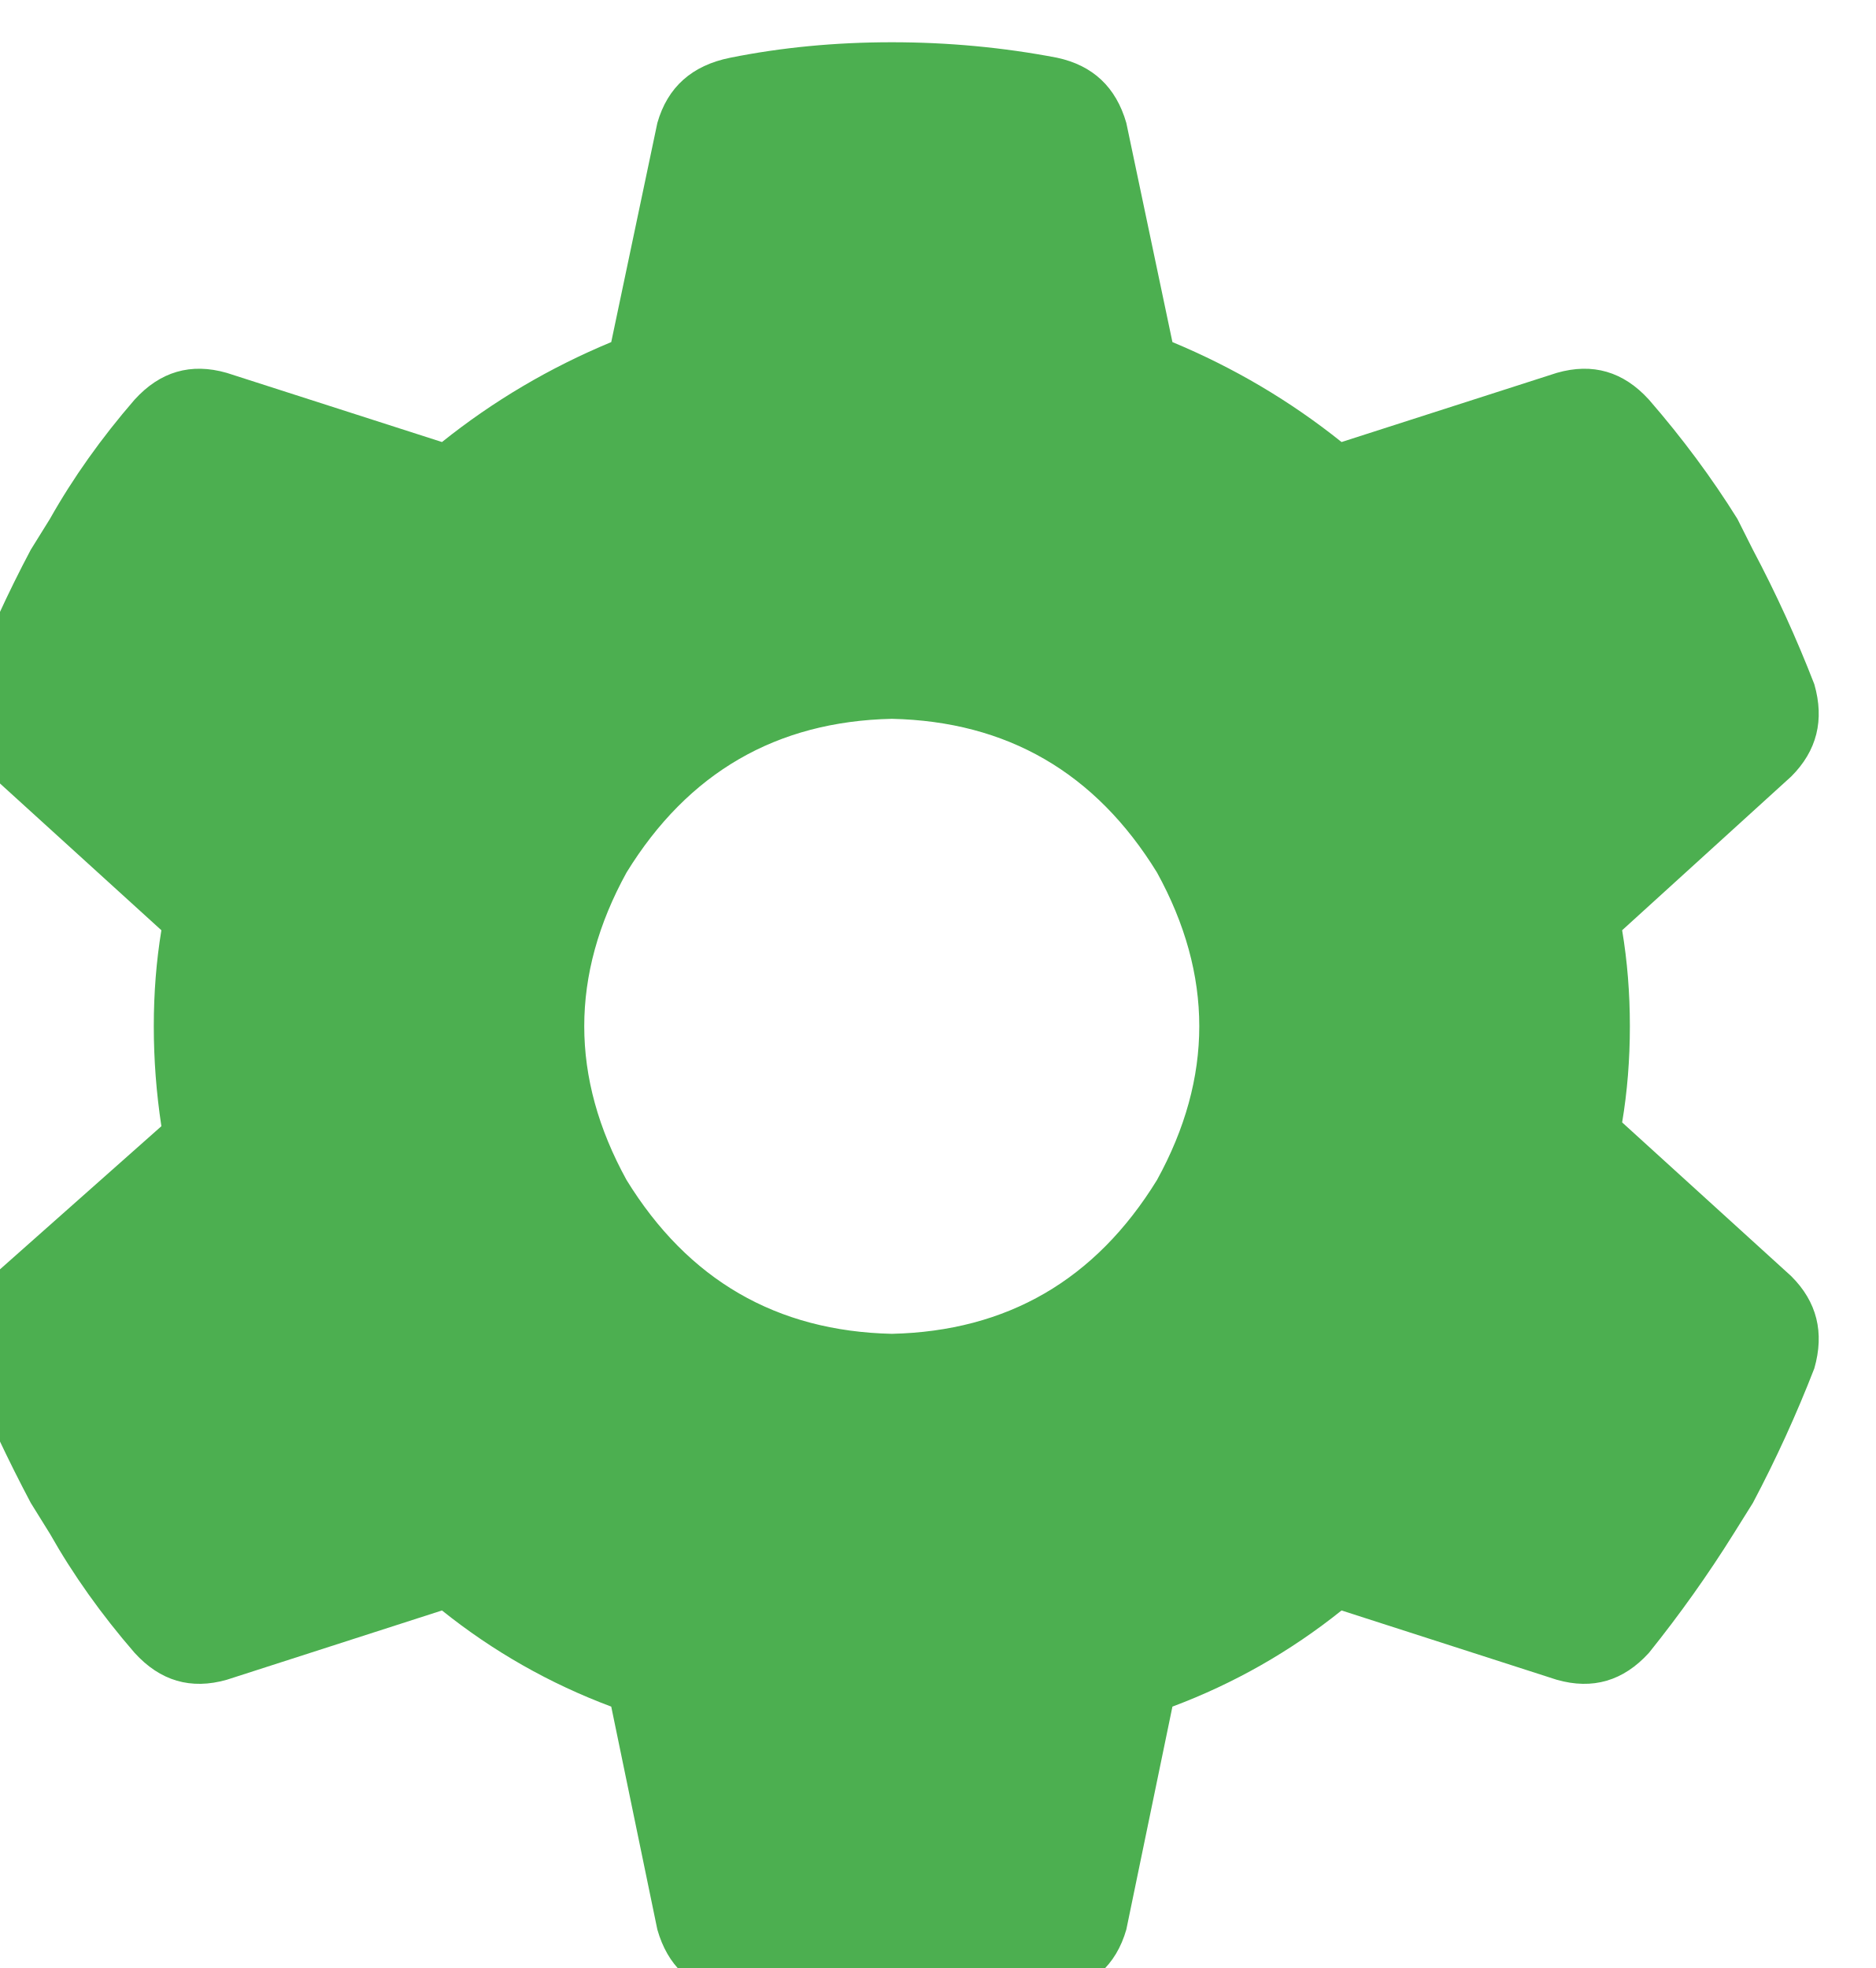
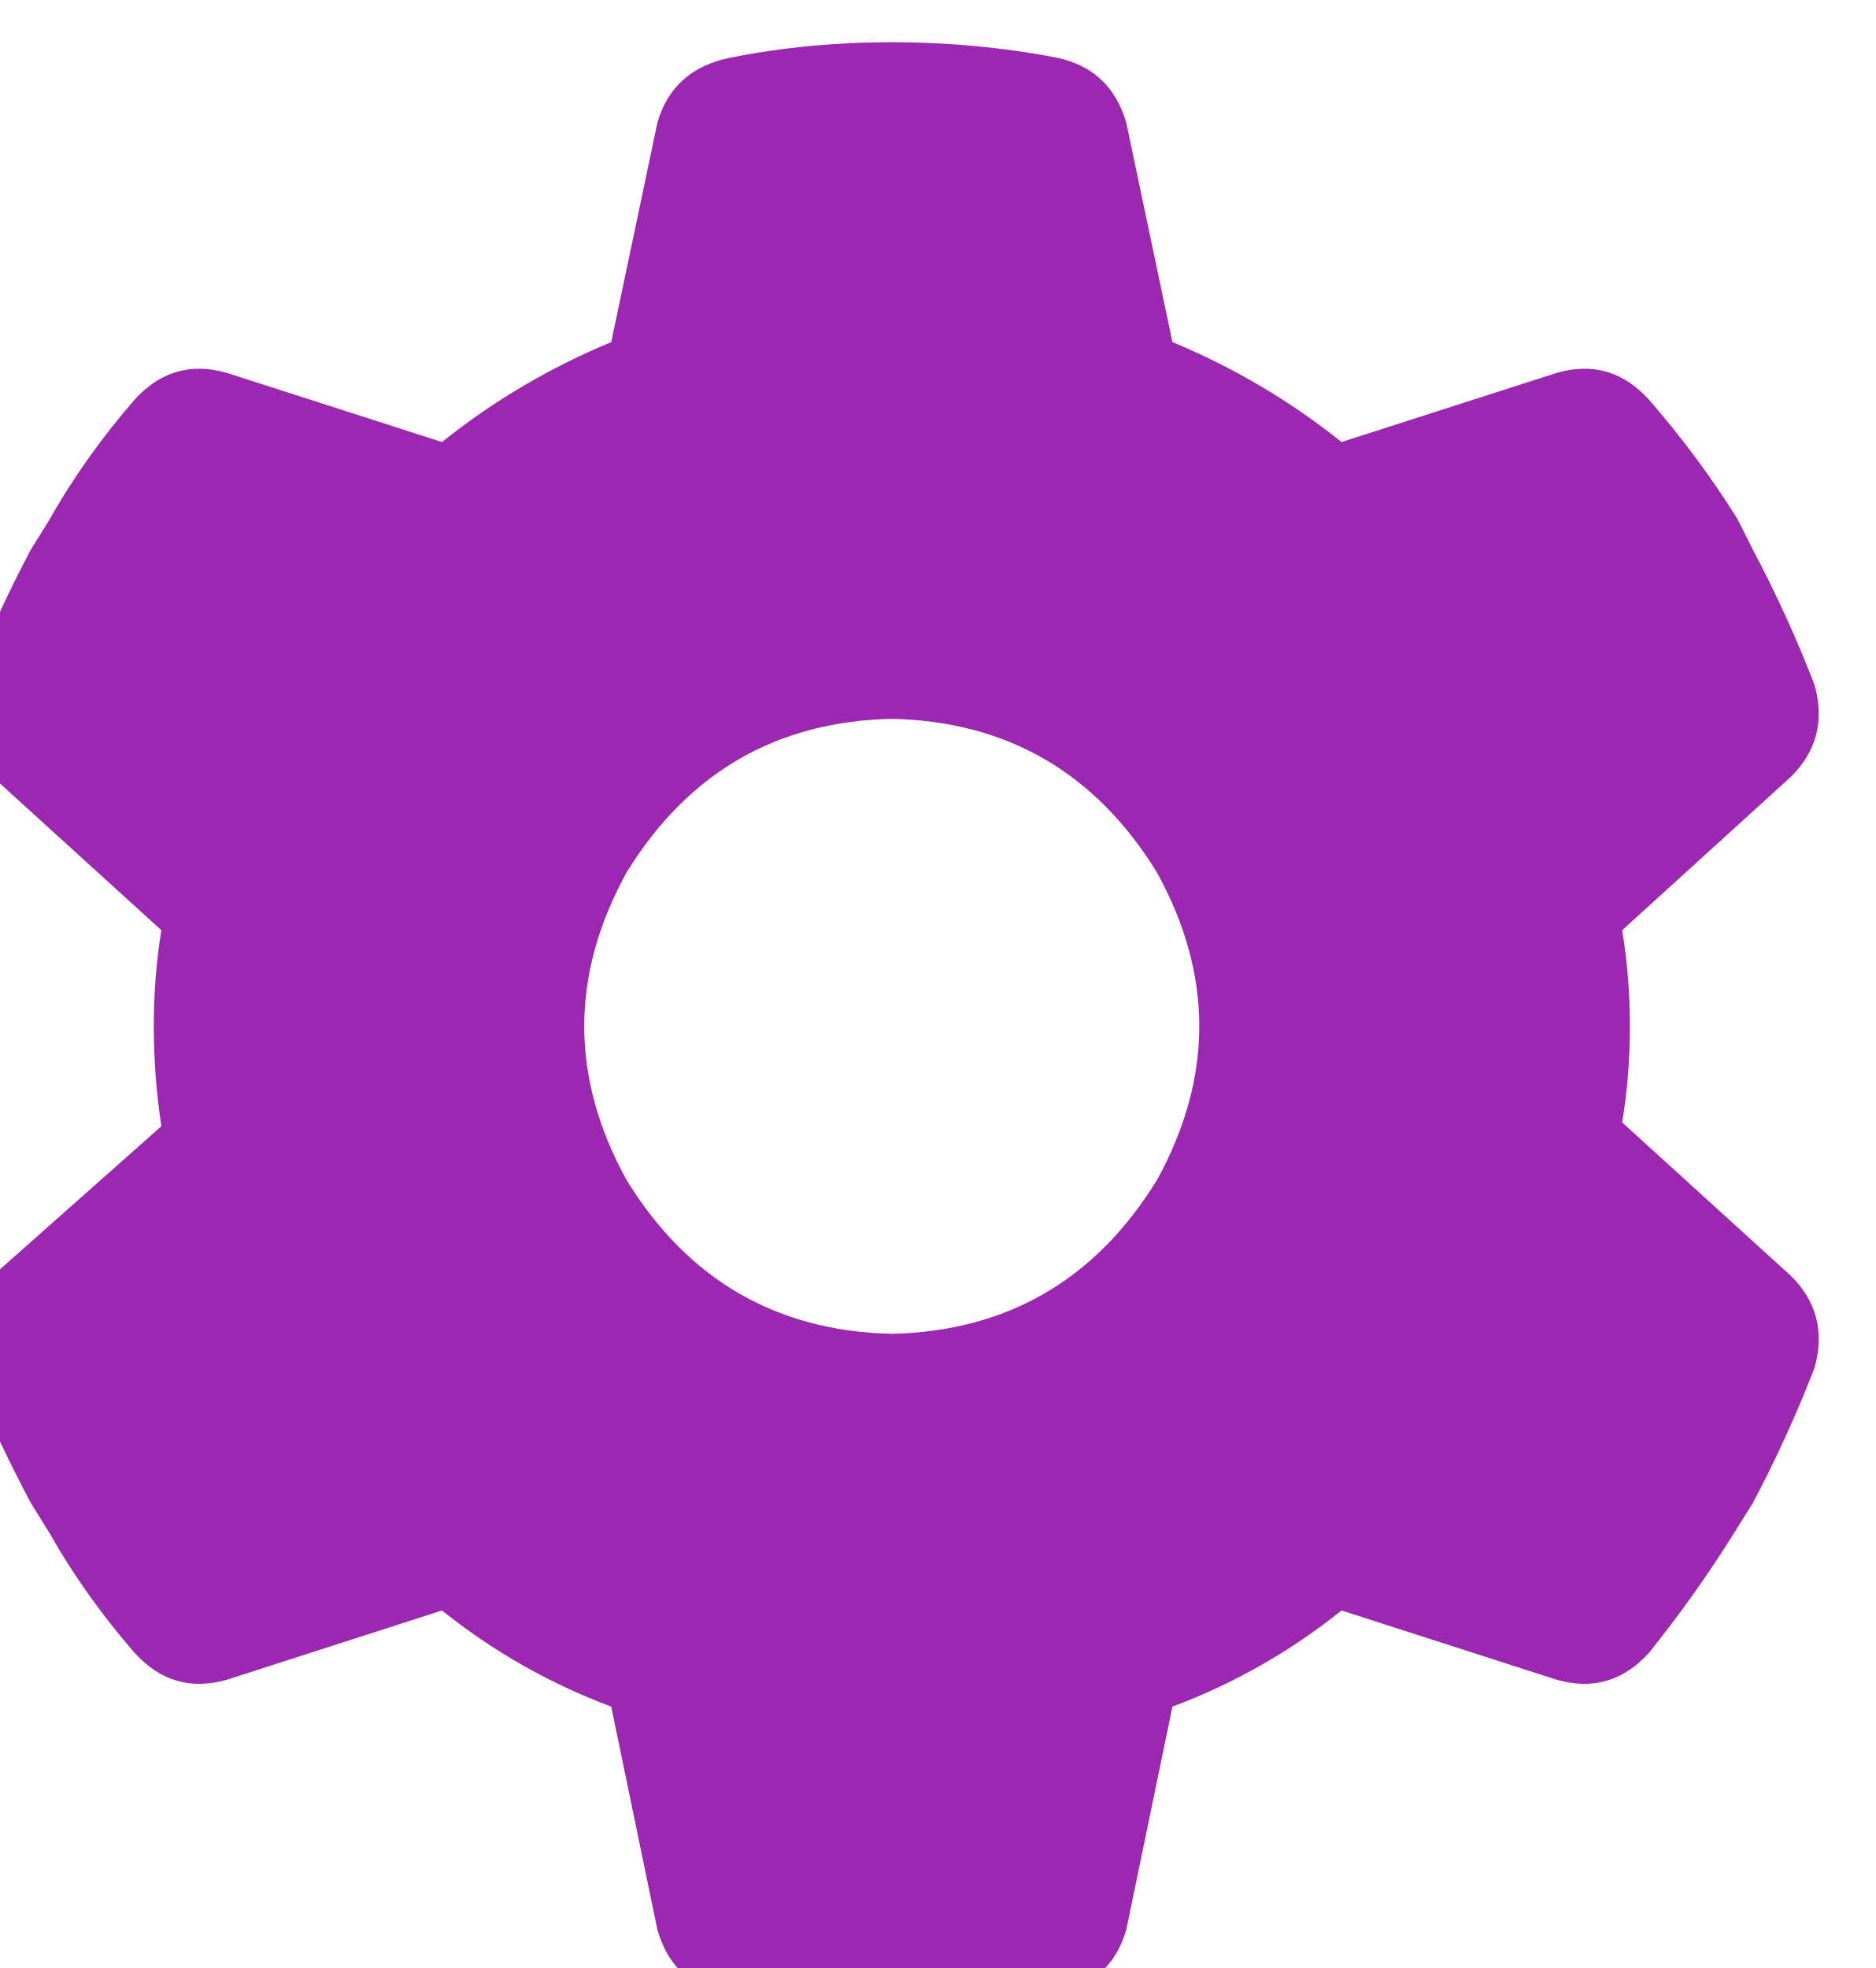
<svg xmlns="http://www.w3.org/2000/svg" fill="none" version="1.1" width="13.344" height="14" viewBox="0 0 13.344 14">
  <g clip-path="url(#master_svg0_5_5770)">
    <g transform="matrix(1,0,0,-1,0,28.60156)">
      <g>
-         <path d="M12.906,23.734Q13.016,23.352,12.742,23.078L11.539,21.984Q11.594,21.656,11.594,21.301Q11.594,20.945,11.539,20.617L12.742,19.523Q13.016,19.25,12.906,18.867Q12.715,18.375,12.469,17.91L12.332,17.691Q12.059,17.254,11.73,16.844Q11.457,16.543,11.074,16.652L9.543,17.145Q8.996,16.707,8.34,16.461L8.012,14.875Q7.902,14.492,7.492,14.41Q6.945,14.301,6.344,14.301Q5.742,14.301,5.168,14.41Q4.785,14.492,4.676,14.875L4.348,16.461Q3.691,16.707,3.144,17.145L1.613,16.652Q1.23,16.543,0.957,16.844Q0.602,17.254,0.355,17.691L0.219,17.91Q-0.027,18.375,-0.219,18.84Q-0.328,19.25,-0.055,19.523L1.148,20.59Q1.094,20.945,1.094,21.301Q1.094,21.656,1.148,21.984L-0.055,23.078Q-0.328,23.352,-0.219,23.734Q-0.027,24.227,0.219,24.691L0.355,24.91Q0.602,25.348,0.957,25.758Q1.23,26.059,1.613,25.949L3.144,25.457Q3.691,25.895,4.348,26.168L4.676,27.727Q4.785,28.109,5.195,28.191Q5.742,28.301,6.344,28.301Q6.945,28.301,7.519,28.191Q7.902,28.109,8.012,27.727L8.34,26.168Q8.996,25.895,9.543,25.457L11.074,25.949Q11.457,26.059,11.73,25.758Q12.086,25.348,12.359,24.91L12.469,24.691Q12.715,24.227,12.906,23.734ZM6.344,19.113Q7.574,19.141,8.23,20.207Q8.832,21.301,8.23,22.395Q7.574,23.461,6.344,23.488Q5.113,23.461,4.457,22.395Q3.855,21.301,4.457,20.207Q5.113,19.141,6.344,19.113Z" fill="#4CAF50" fill-opacity="1" style="mix-blend-mode:passthrough" />
+         <path d="M12.906,23.734Q13.016,23.352,12.742,23.078L11.539,21.984Q11.594,21.656,11.594,21.301Q11.594,20.945,11.539,20.617L12.742,19.523Q13.016,19.25,12.906,18.867Q12.715,18.375,12.469,17.91L12.332,17.691Q12.059,17.254,11.73,16.844Q11.457,16.543,11.074,16.652L9.543,17.145Q8.996,16.707,8.34,16.461L8.012,14.875Q7.902,14.492,7.492,14.41Q6.945,14.301,6.344,14.301Q5.742,14.301,5.168,14.41Q4.785,14.492,4.676,14.875L4.348,16.461Q3.691,16.707,3.144,17.145L1.613,16.652Q1.23,16.543,0.957,16.844Q0.602,17.254,0.355,17.691L0.219,17.91Q-0.027,18.375,-0.219,18.84Q-0.328,19.25,-0.055,19.523L1.148,20.59Q1.094,20.945,1.094,21.301Q1.094,21.656,1.148,21.984L-0.055,23.078Q-0.328,23.352,-0.219,23.734Q-0.027,24.227,0.219,24.691L0.355,24.91Q0.602,25.348,0.957,25.758Q1.23,26.059,1.613,25.949L3.144,25.457Q3.691,25.895,4.348,26.168L4.676,27.727Q4.785,28.109,5.195,28.191Q5.742,28.301,6.344,28.301Q6.945,28.301,7.519,28.191Q7.902,28.109,8.012,27.727L8.34,26.168Q8.996,25.895,9.543,25.457L11.074,25.949Q11.457,26.059,11.73,25.758Q12.086,25.348,12.359,24.91L12.469,24.691Q12.715,24.227,12.906,23.734ZM6.344,19.113Q7.574,19.141,8.23,20.207Q8.832,21.301,8.23,22.395Q7.574,23.461,6.344,23.488Q5.113,23.461,4.457,22.395Q3.855,21.301,4.457,20.207Q5.113,19.141,6.344,19.113Z" fill="#9C27B0" fill-opacity="1" style="mix-blend-mode:passthrough" />
      </g>
    </g>
  </g>
</svg>
